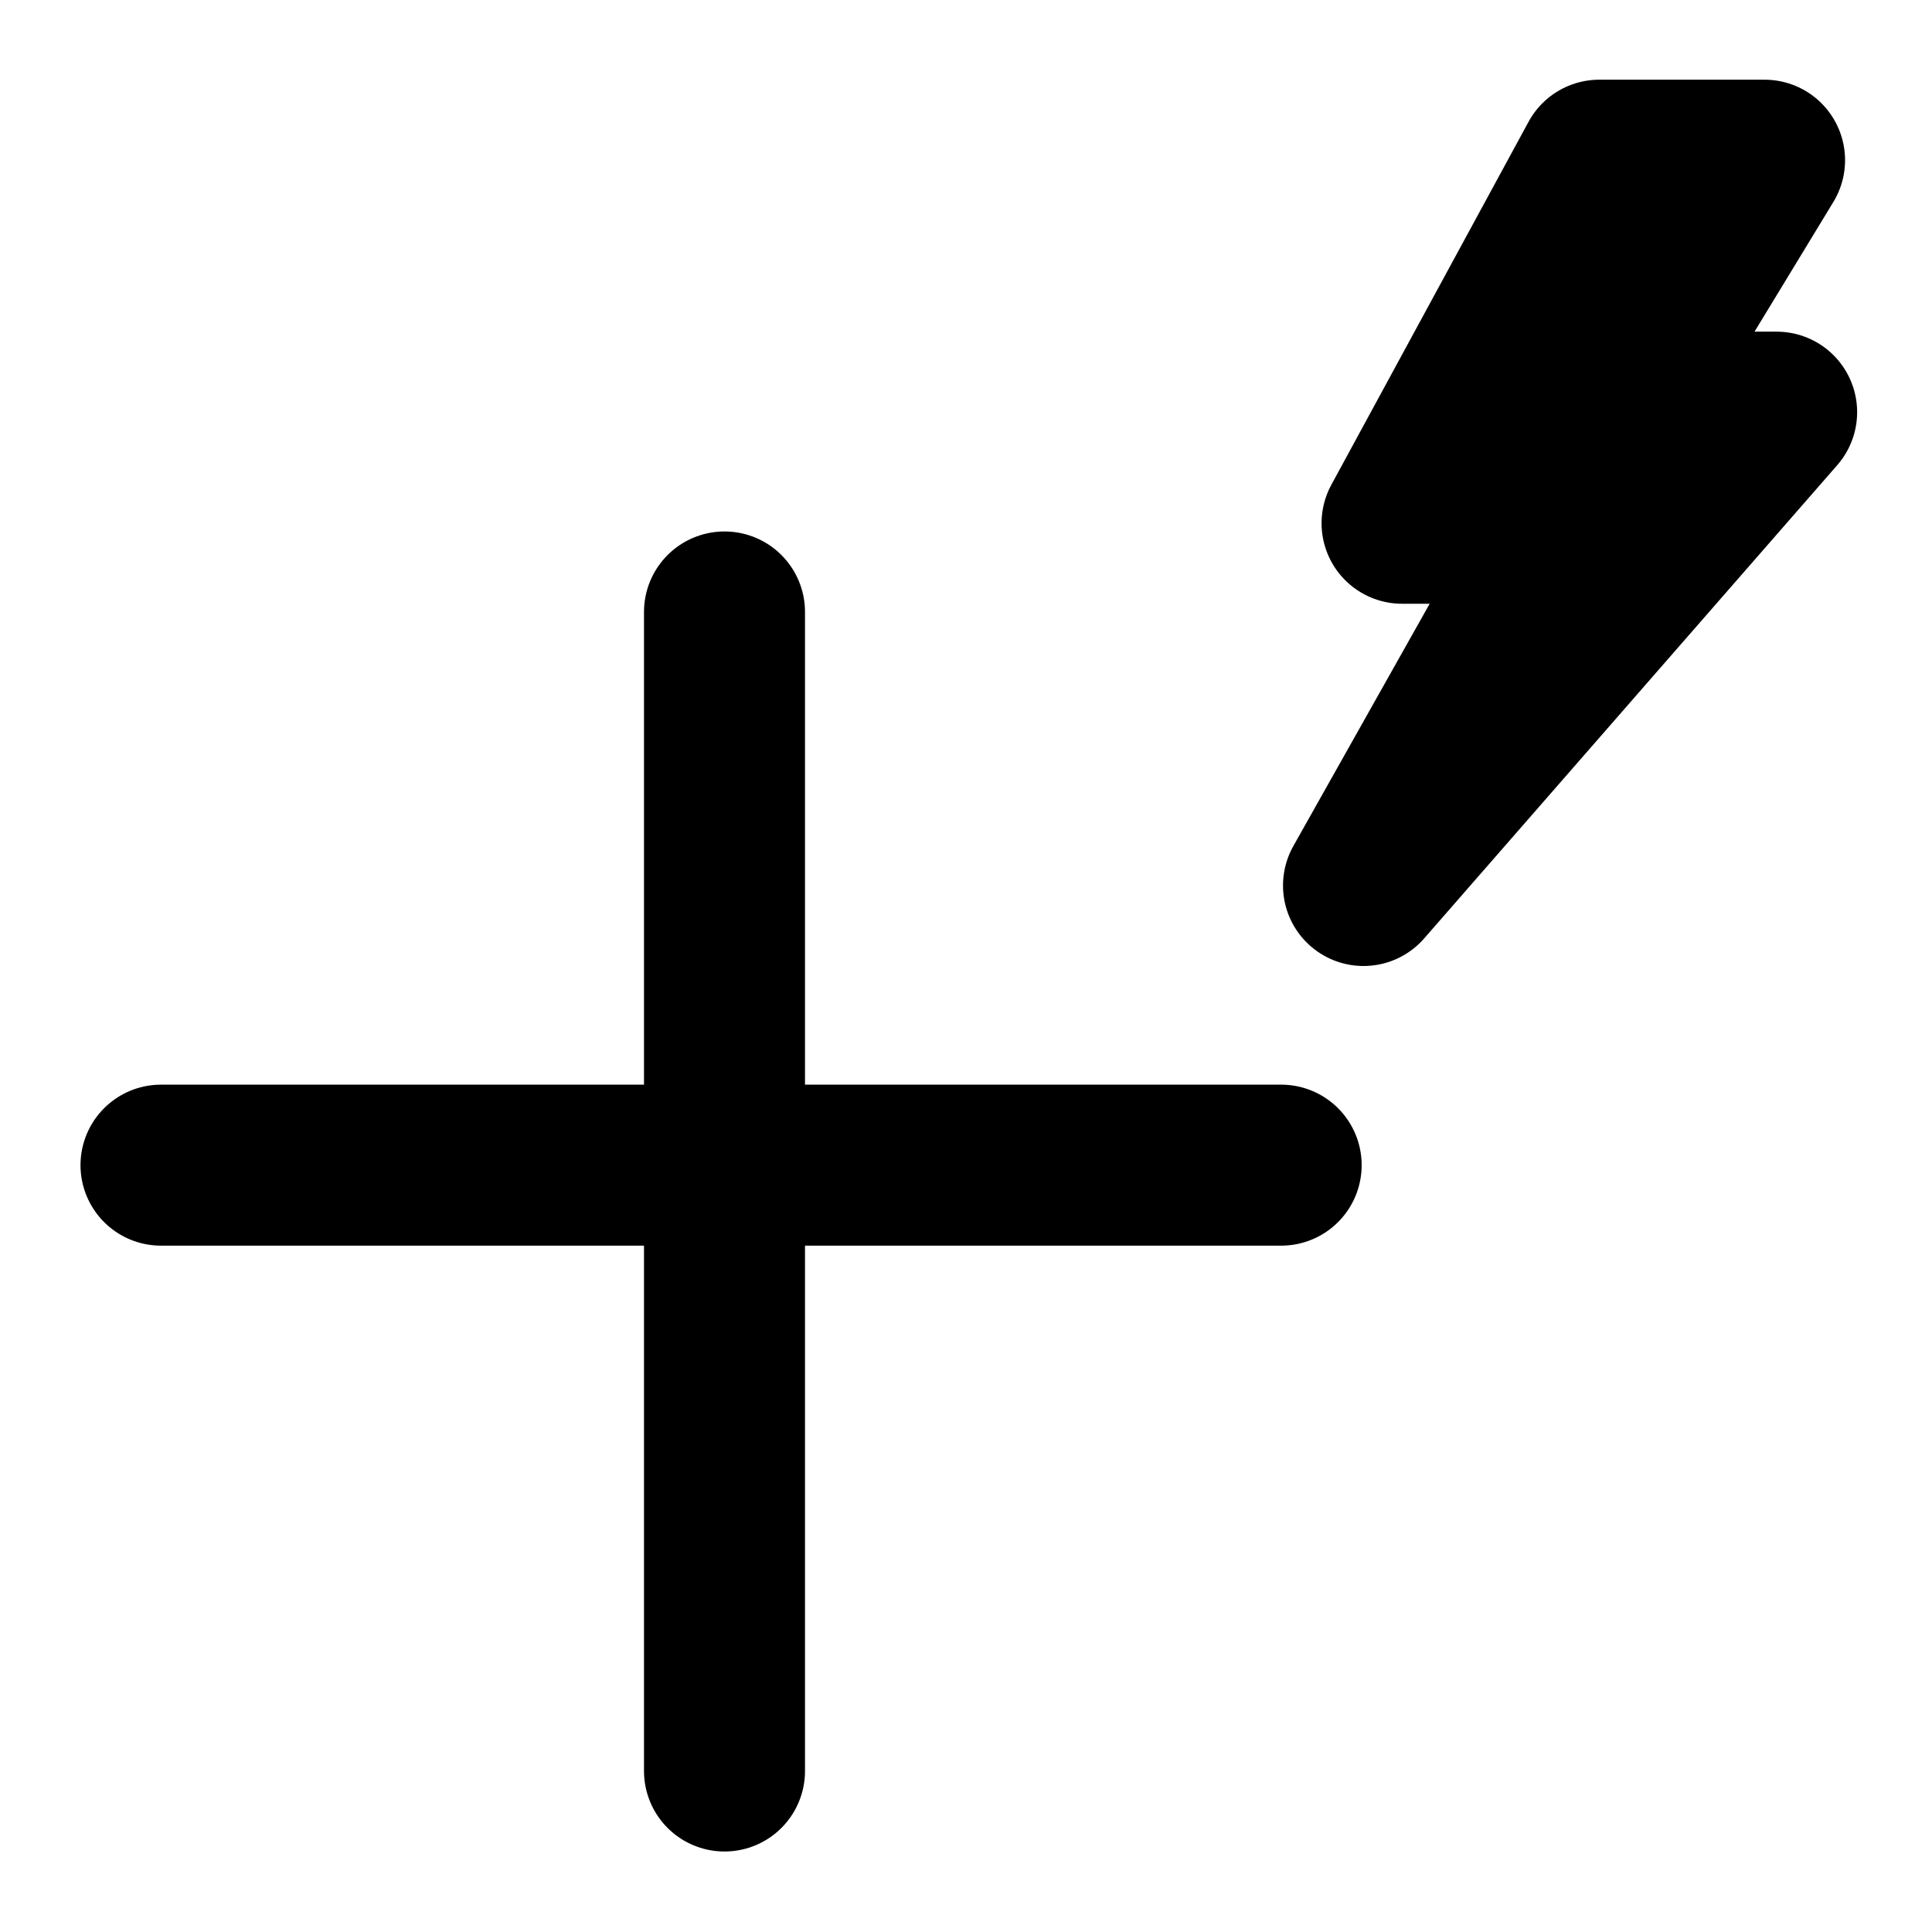
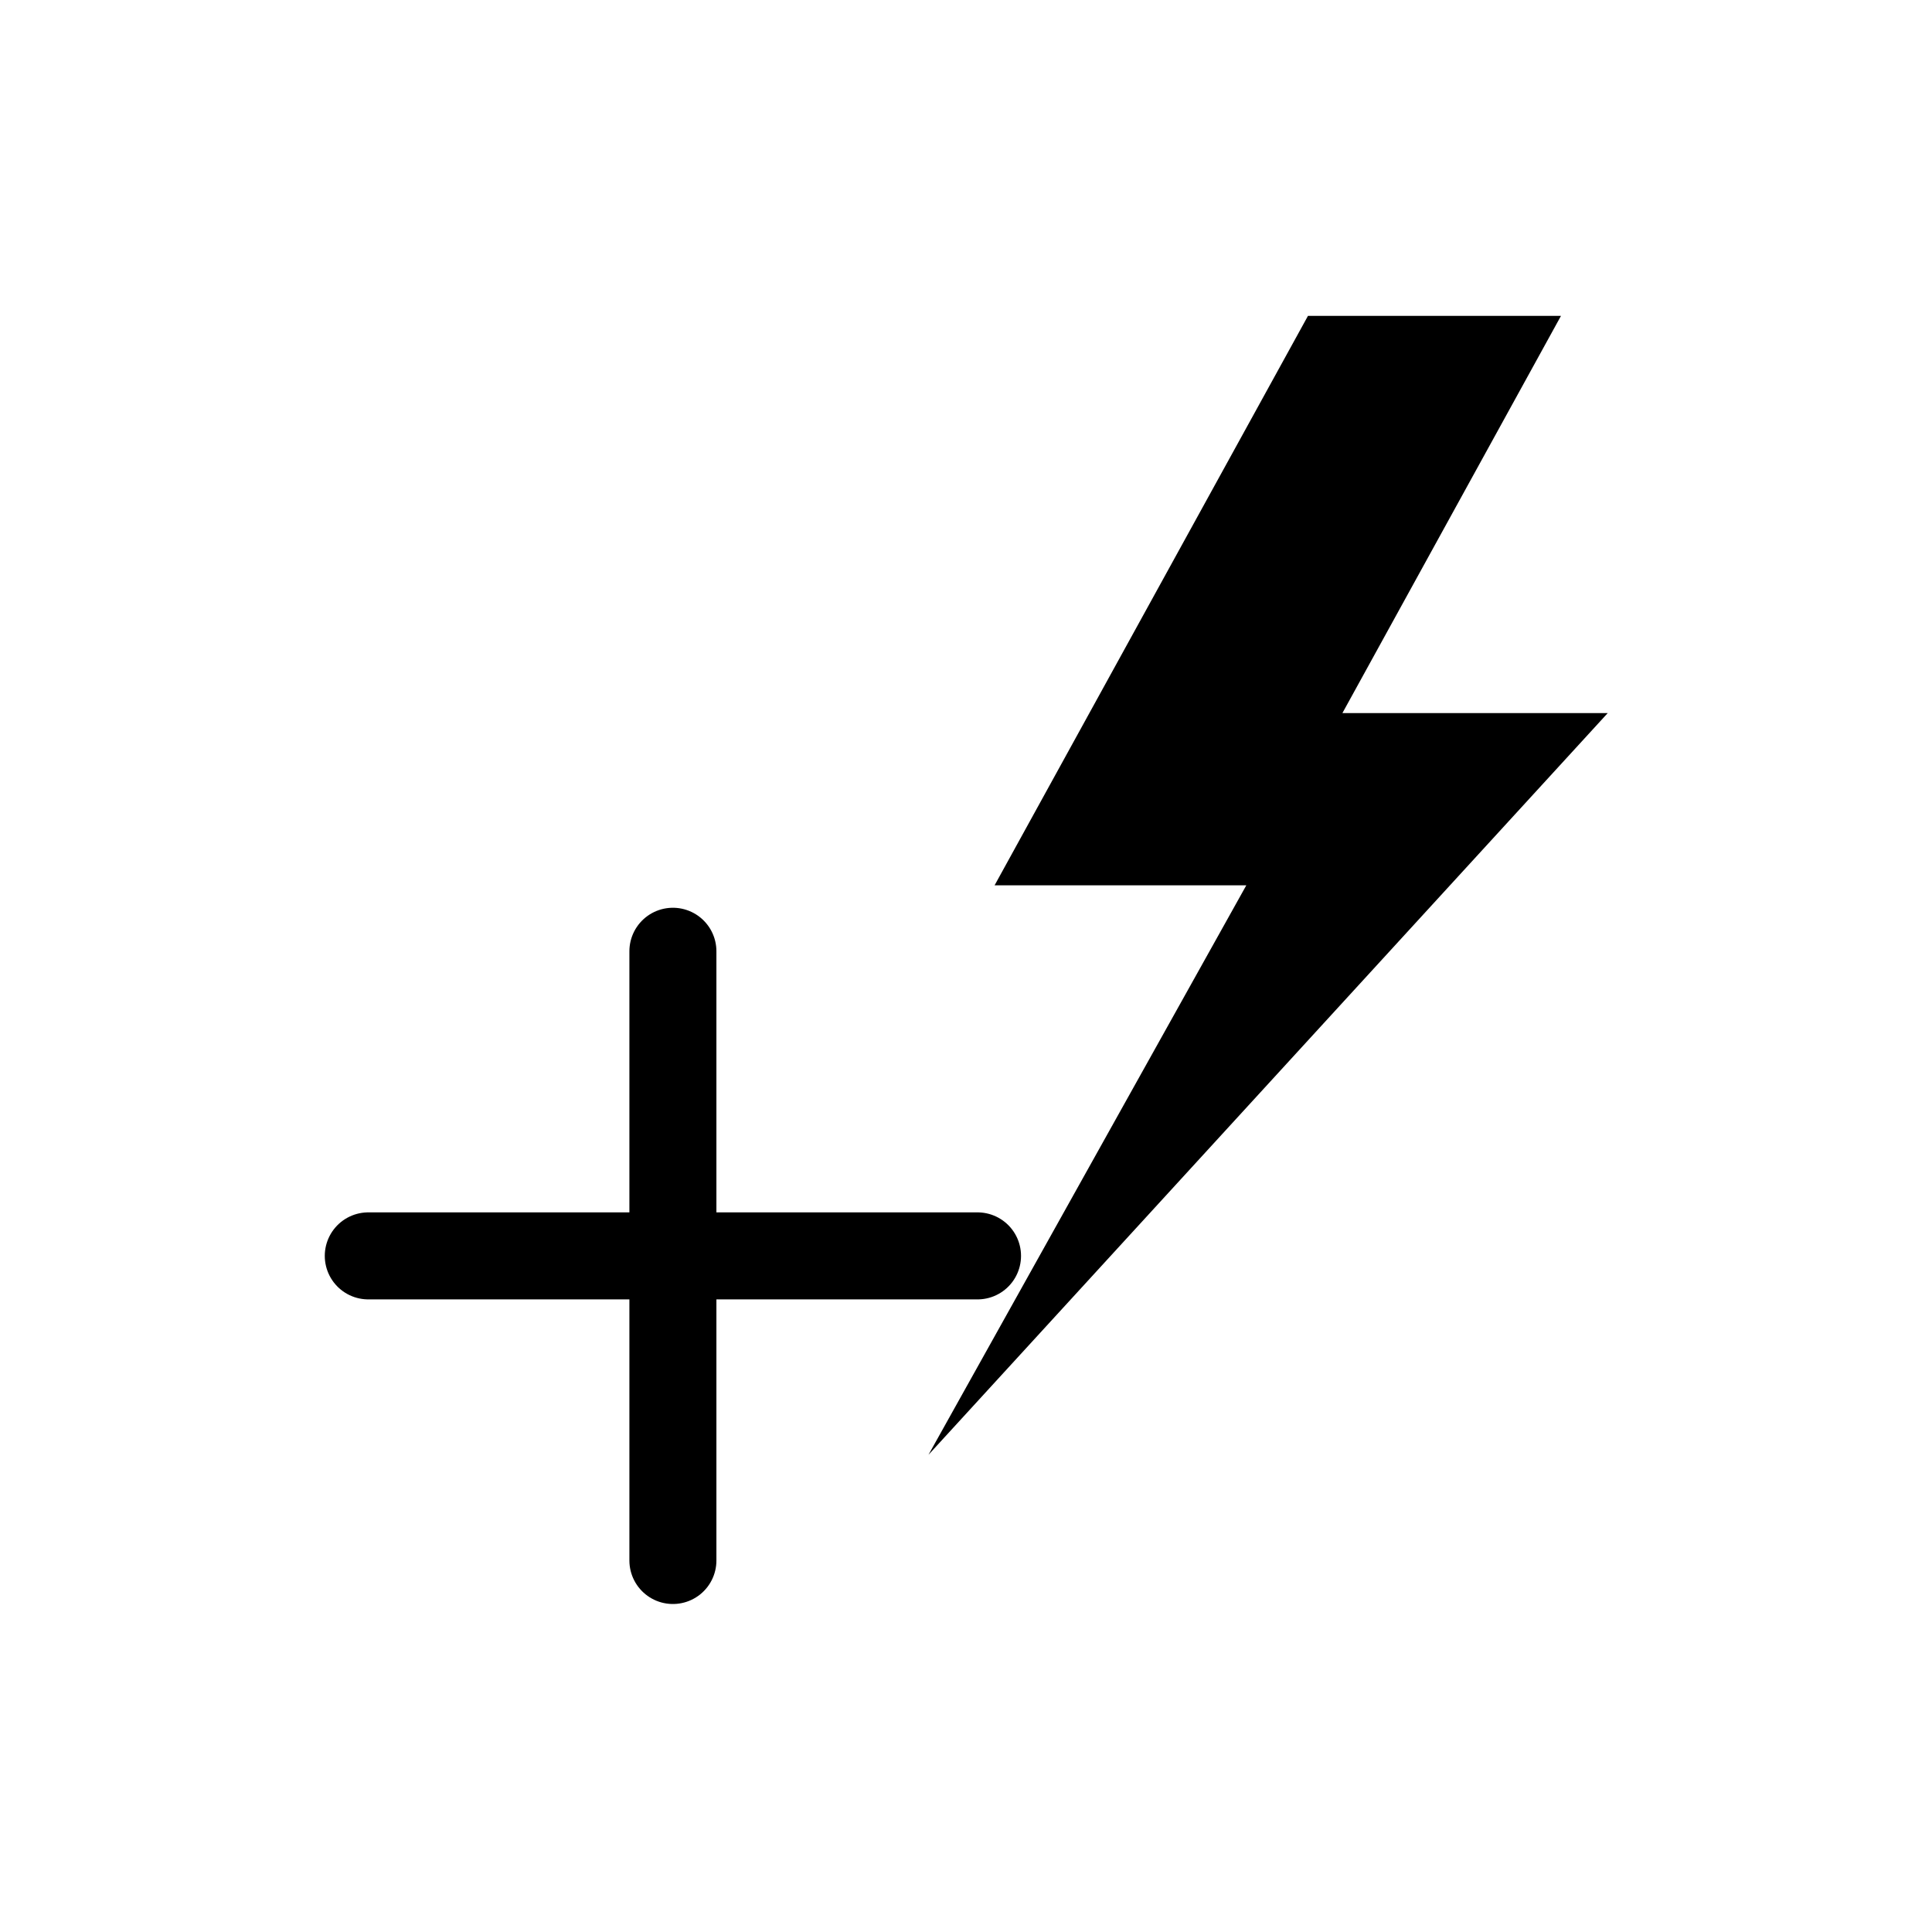
<svg xmlns="http://www.w3.org/2000/svg" width="24" height="24" viewBox="0 0 24 24" fill="none" stroke="currentColor" stroke-width="2" stroke-linecap="round" stroke-linejoin="round">
-   <path d="M21.92 1.99h-2.053l-2.45 4.51h2.053L16.938 11l5.132-5.88h-2.053z" />
-   <line x1="9" x2="9" y1="7.602" y2="22" />
-   <line x1="2" x2="15.915" y1="14.474" y2="14.474" />
+   <path stroke-width="1.081" d="M8.359 11.817v7.568M4.575 15.601h7.568" />
+   <g fill="#000" stroke="none">
+     <path d="M19.391 3.924h-3.143l-3.893 7.074h3.127l-3.948 7.074 8.438-9.214h-3.296z" />
+   </g>
</svg>
